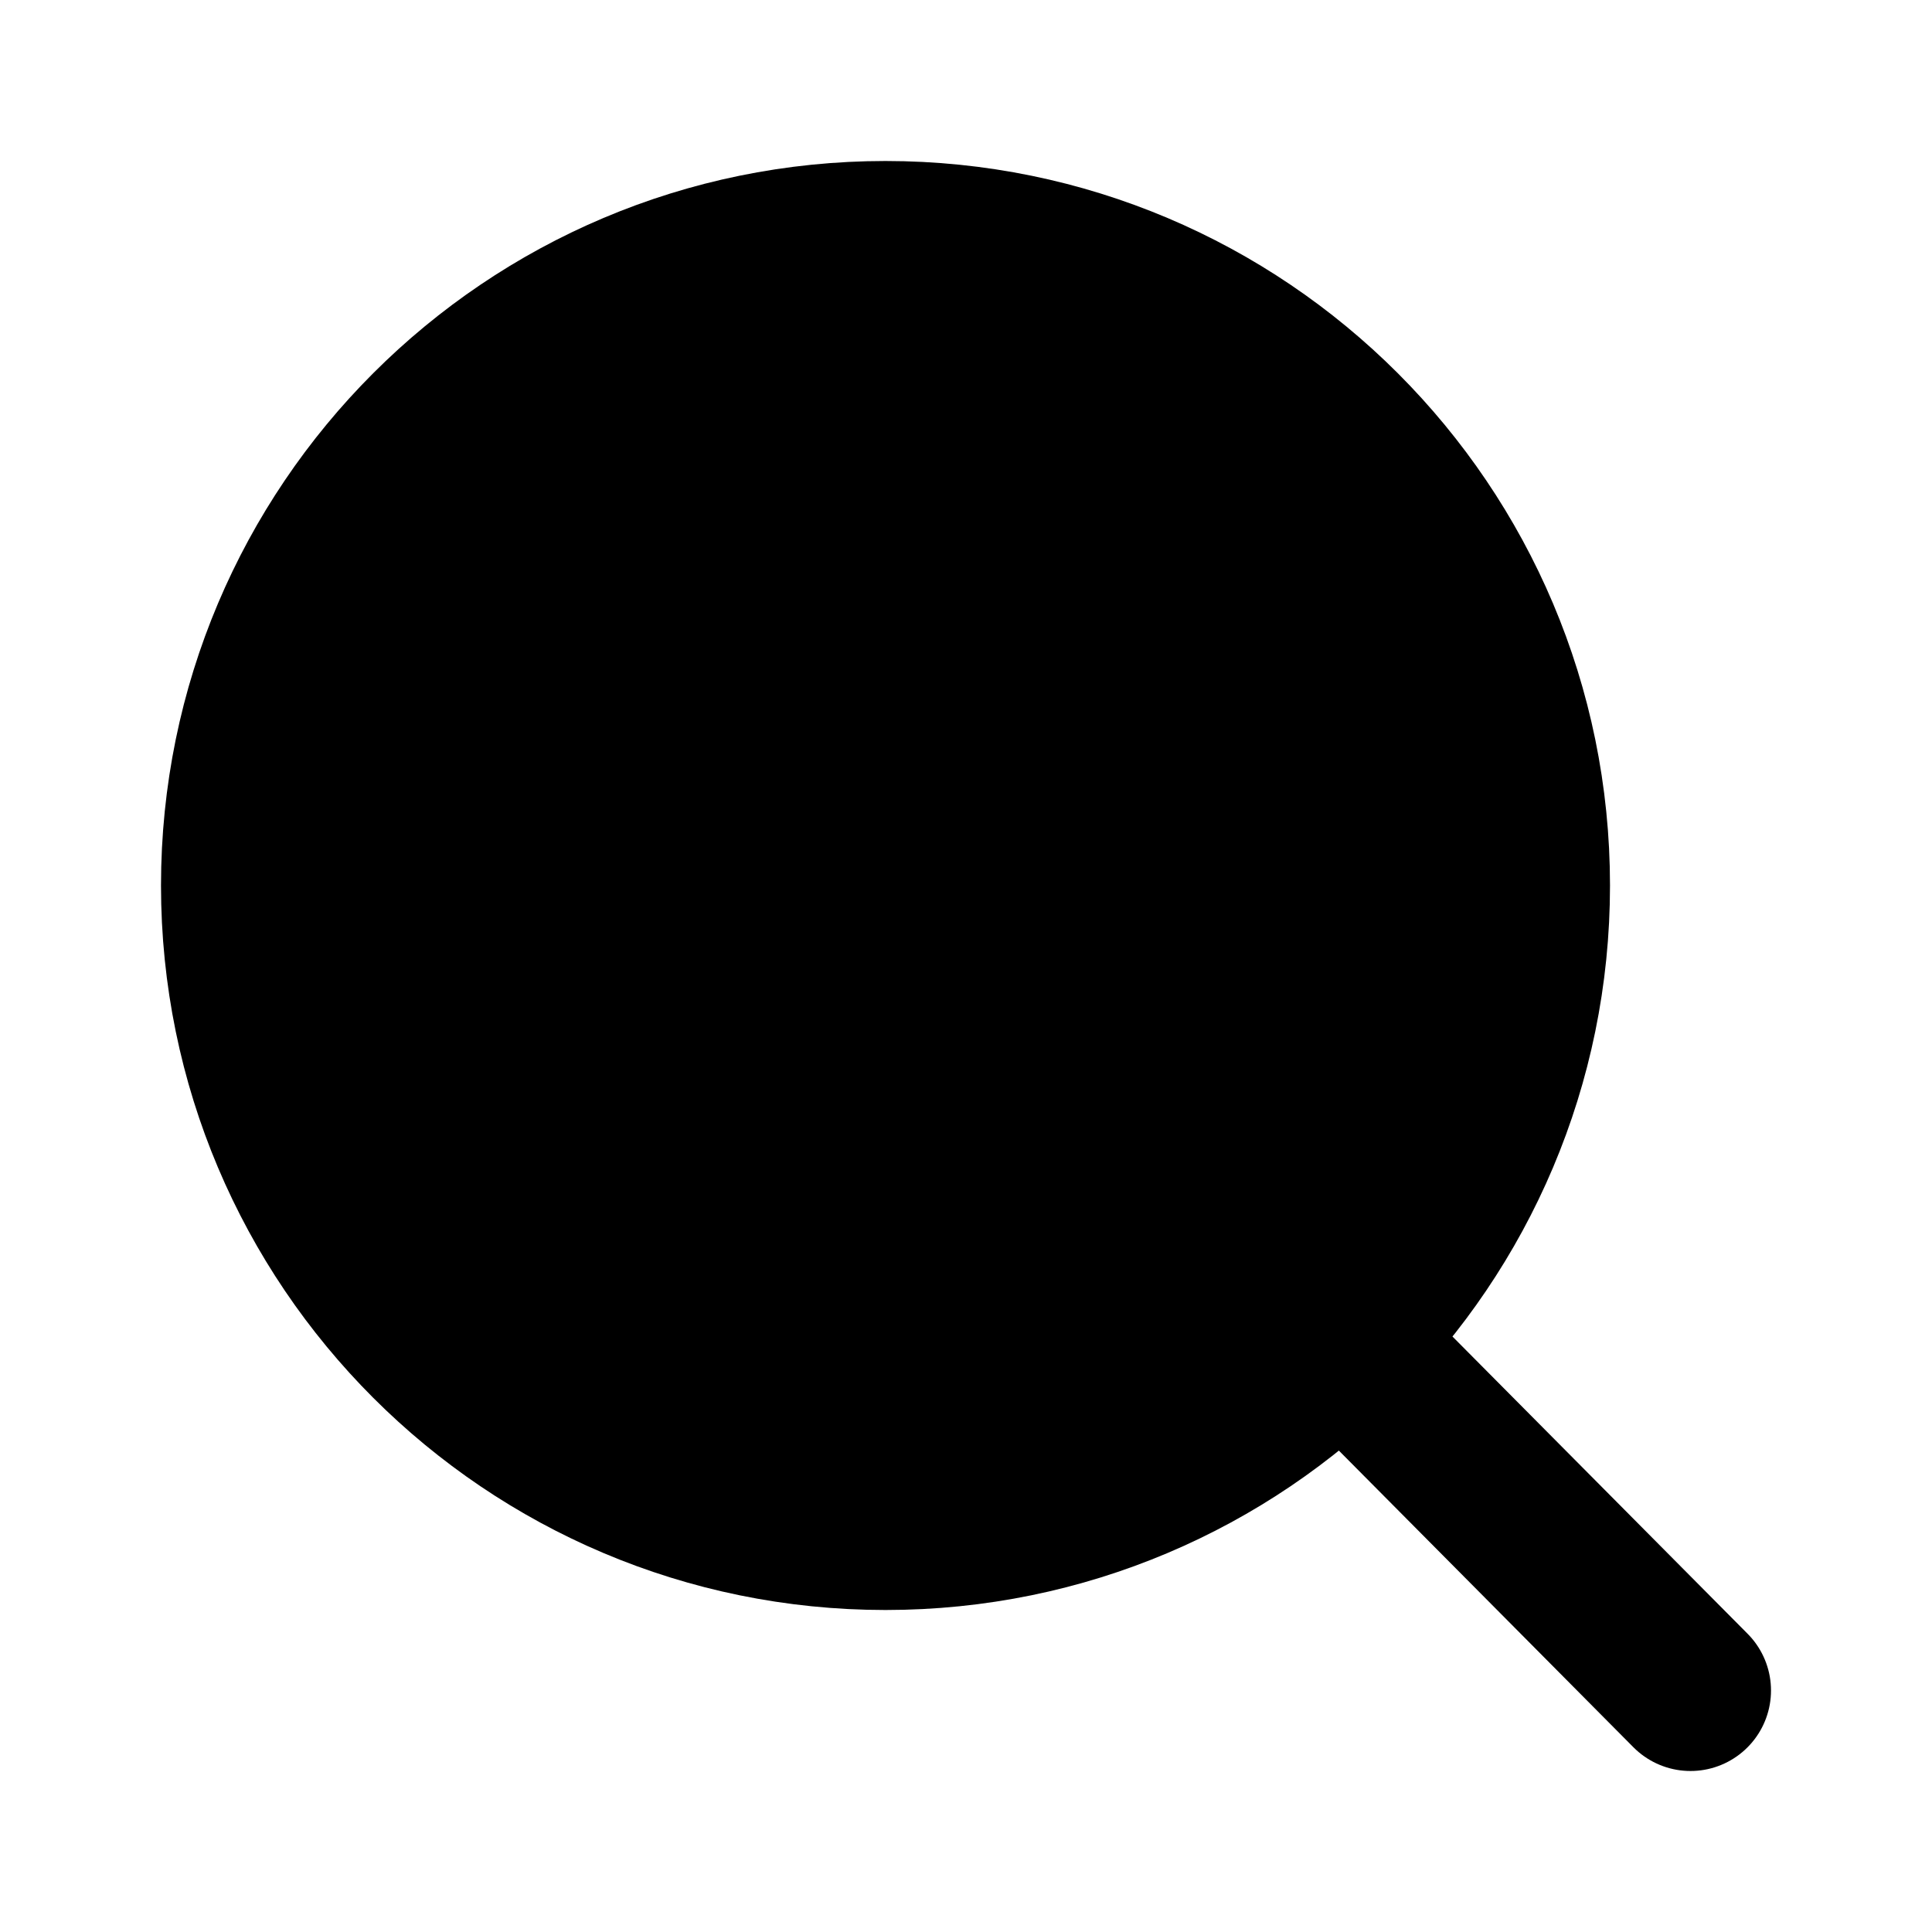
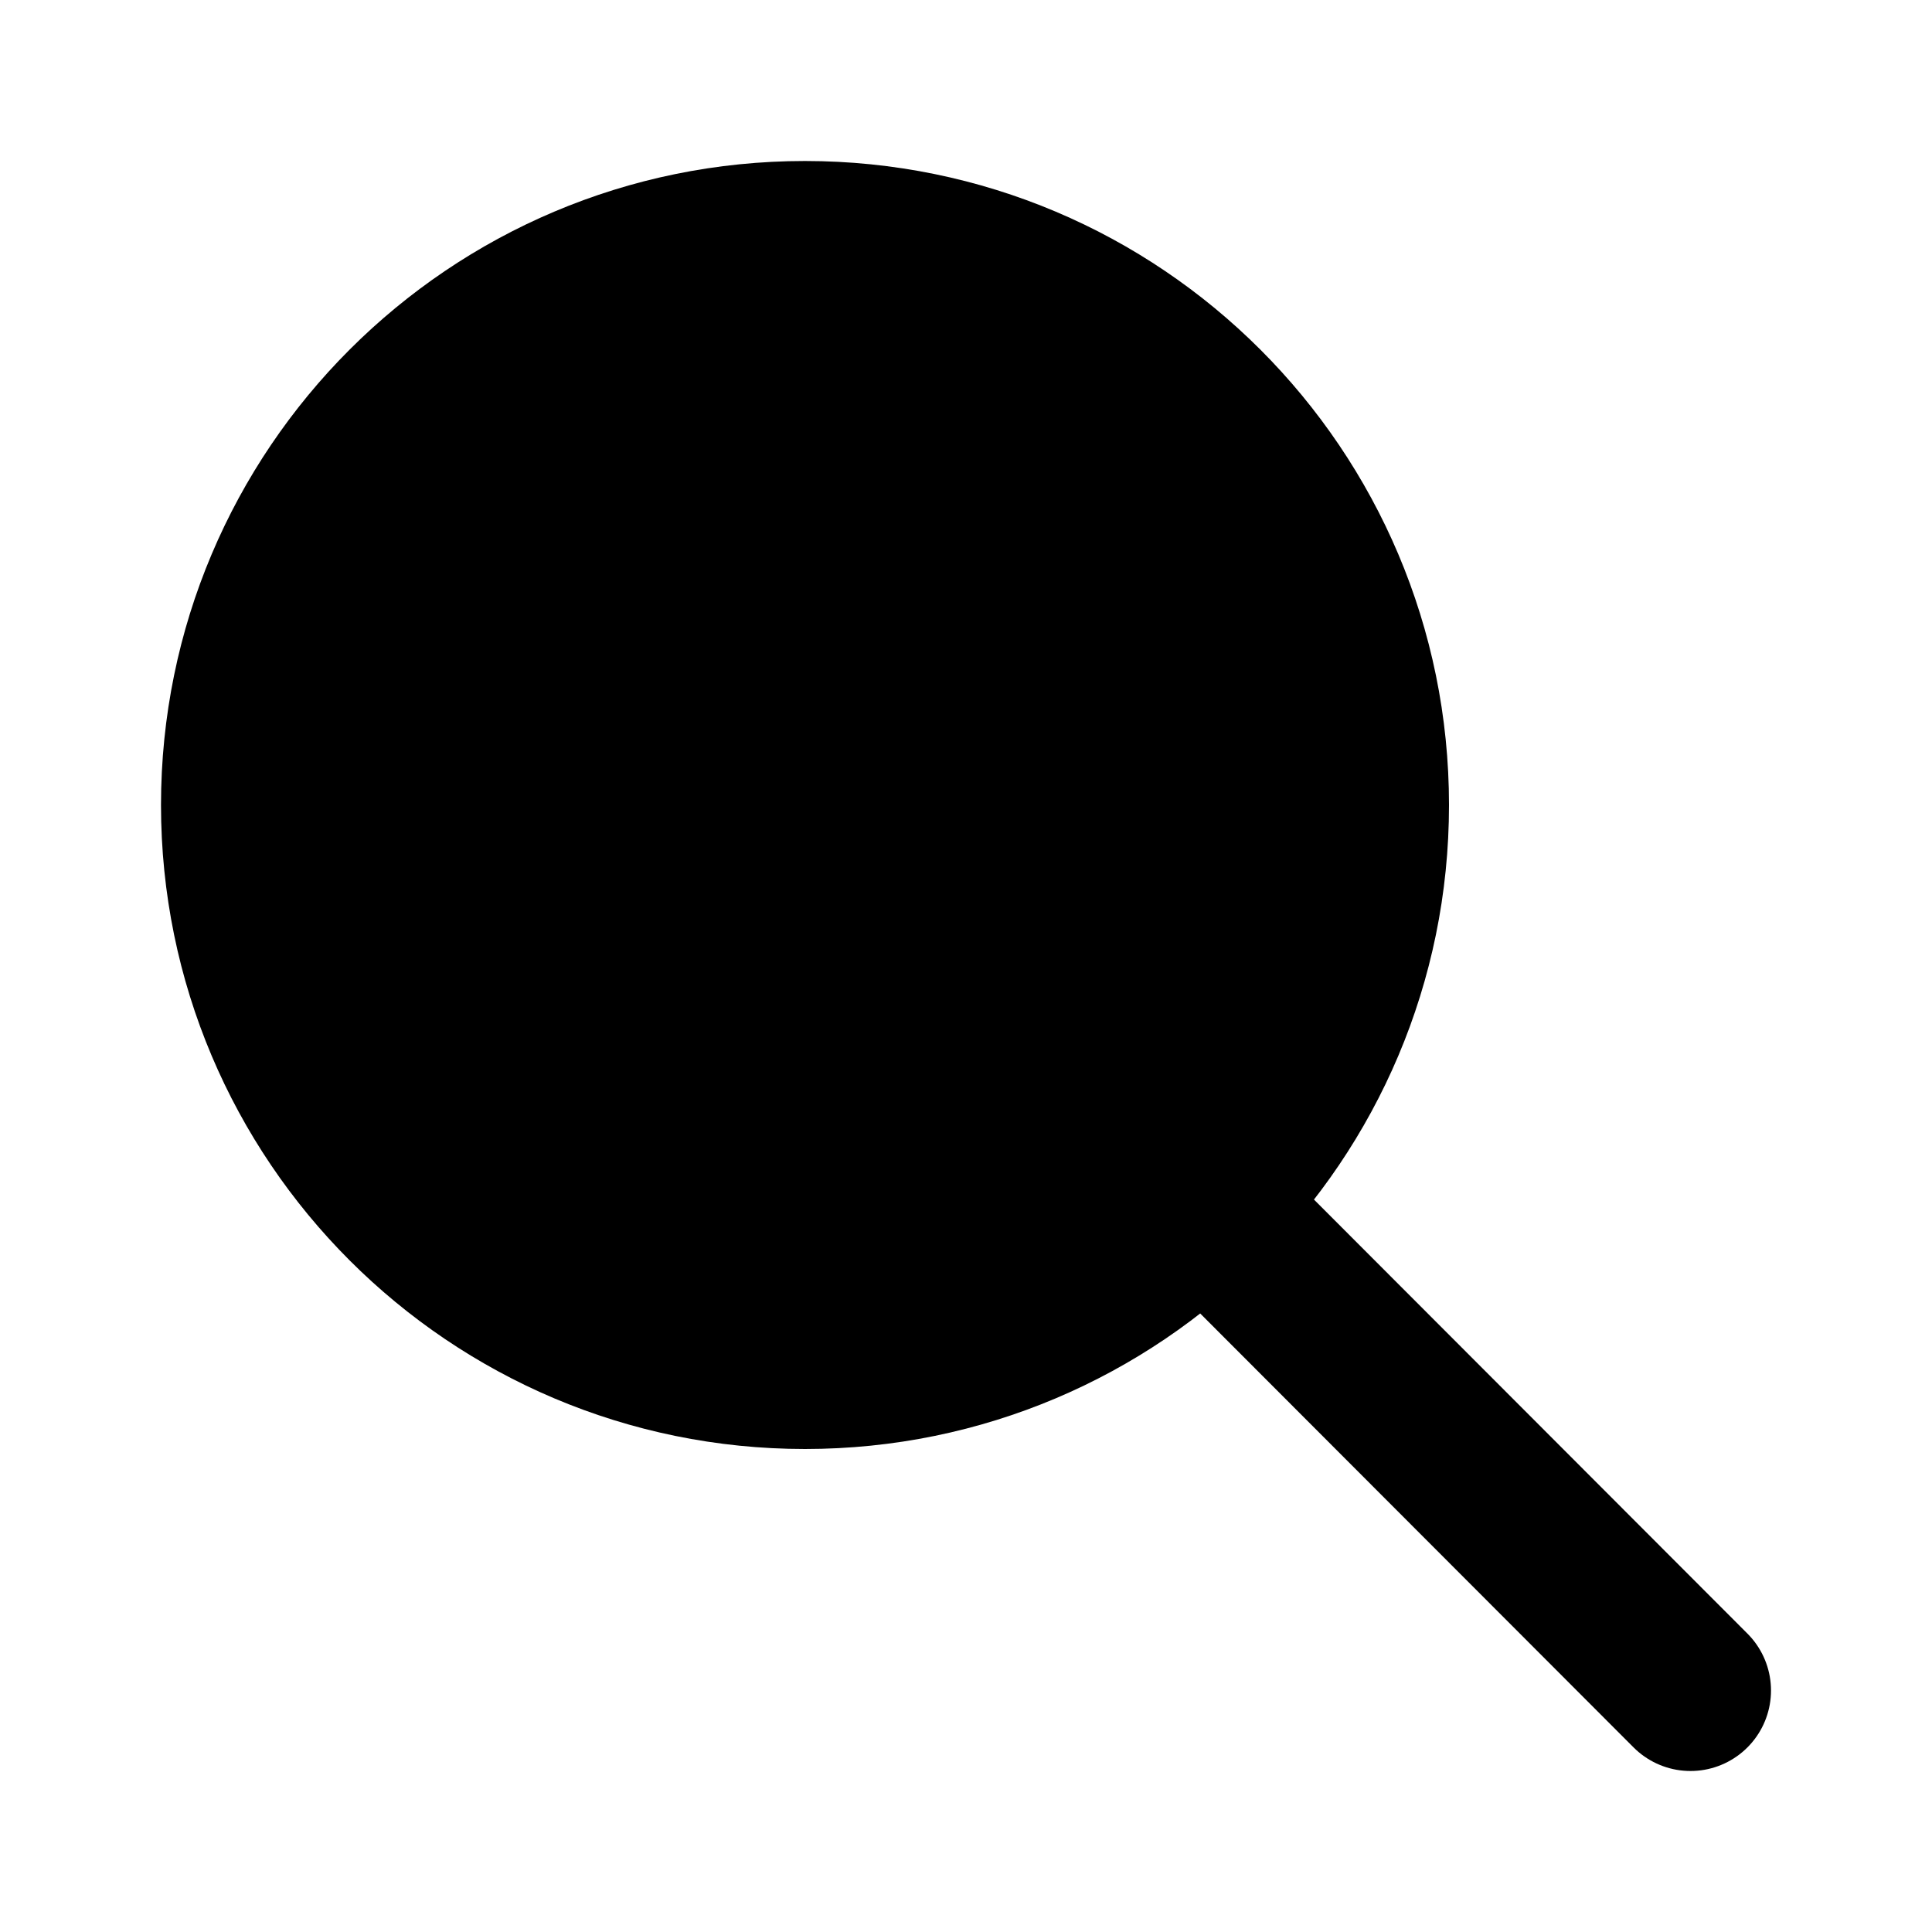
- <svg xmlns="http://www.w3.org/2000/svg" viewBox="0 0 24 24" fill="currentColor">
-   <path d="M16.672 16.641L21 21M19 11C19 15.418 15.418 19 11 19C6.582 19 3 15.418 3 11C3 6.582 6.582 3 11 3C15.418 3 19 6.582 19 11Z" stroke="#000000" stroke-width="2" stroke-linecap="round" stroke-linejoin="round" />
+ <svg xmlns="http://www.w3.org/2000/svg" viewBox="0 0 24 24" fill="currentColor" stroke="#000000">
+   <g id="SVGRepo_bgCarrier" stroke-width="0" />
+   <g id="SVGRepo_tracerCarrier" stroke-linecap="round" stroke-linejoin="round" />
+   <g id="SVGRepo_iconCarrier">
+     <path d="M14.954 14.946L21 21M17 10C17 13.866 13.866 17 10 17C6.134 17 3 13.866 3 10C3 6.134 6.134 3 10 3C13.866 3 17 6.134 17 10Z" stroke="#000" stroke-width="2" stroke-linecap="round" stroke-linejoin="round" />
+   </g>
</svg>
